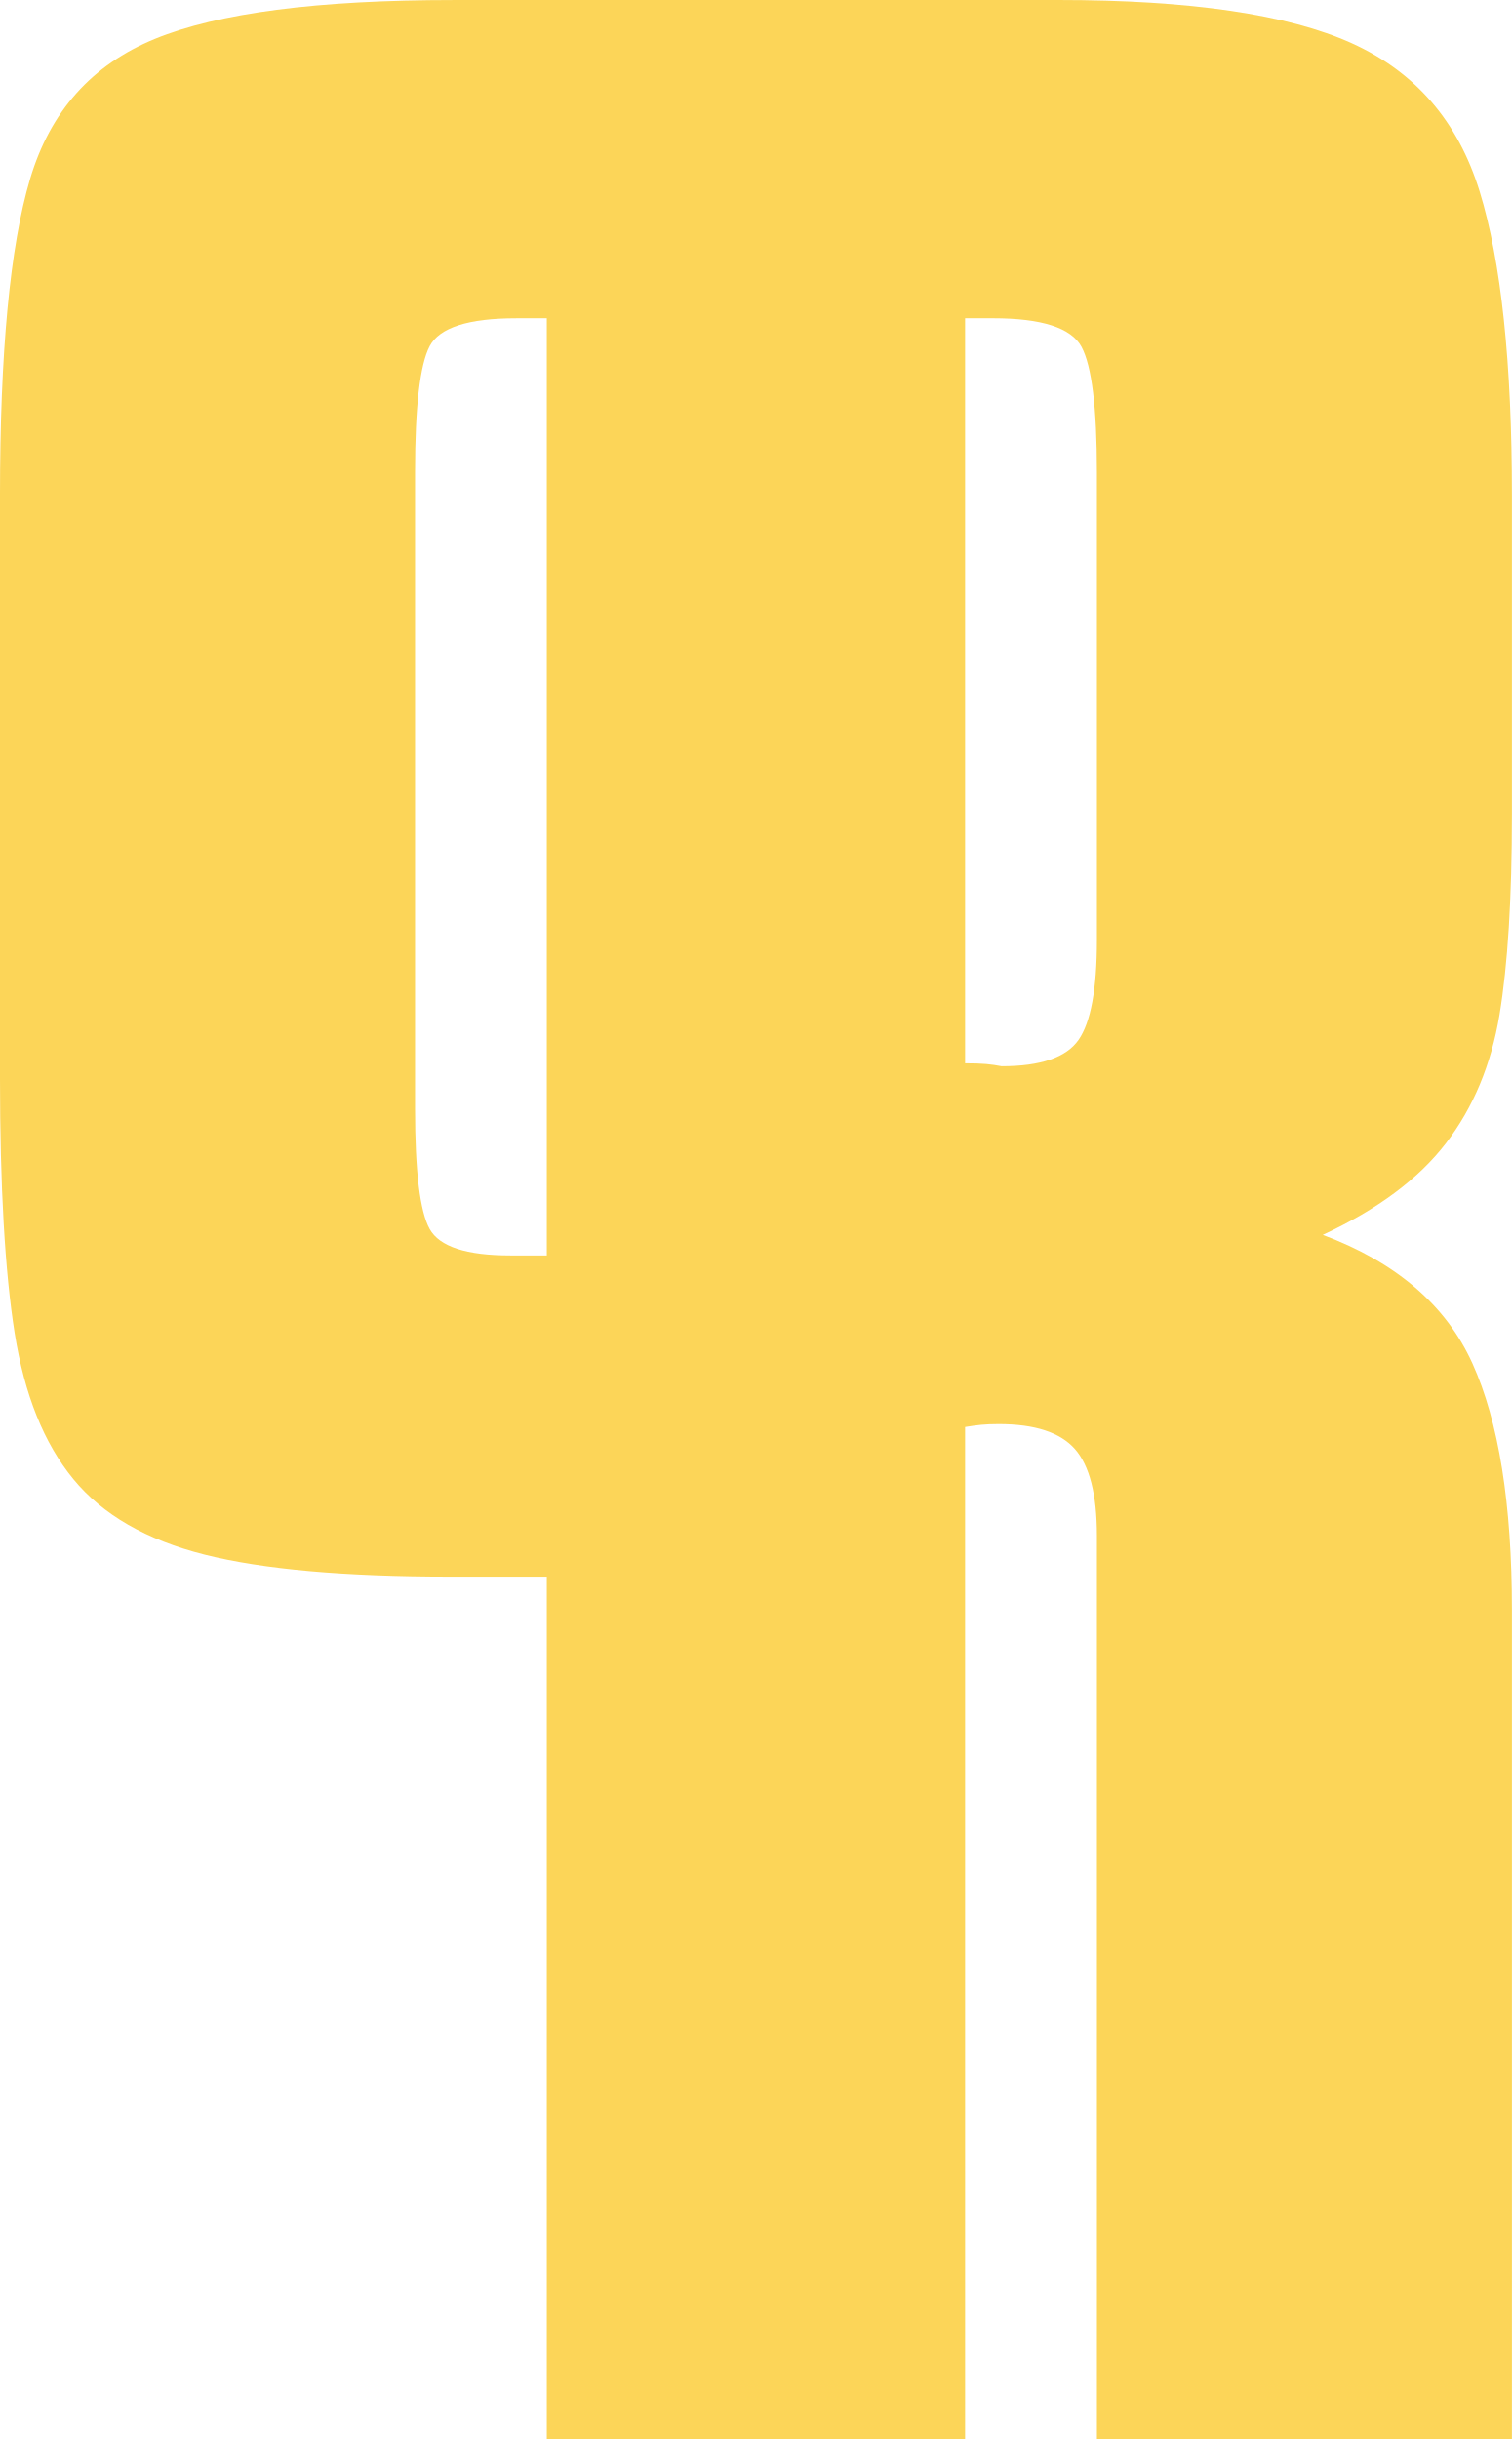
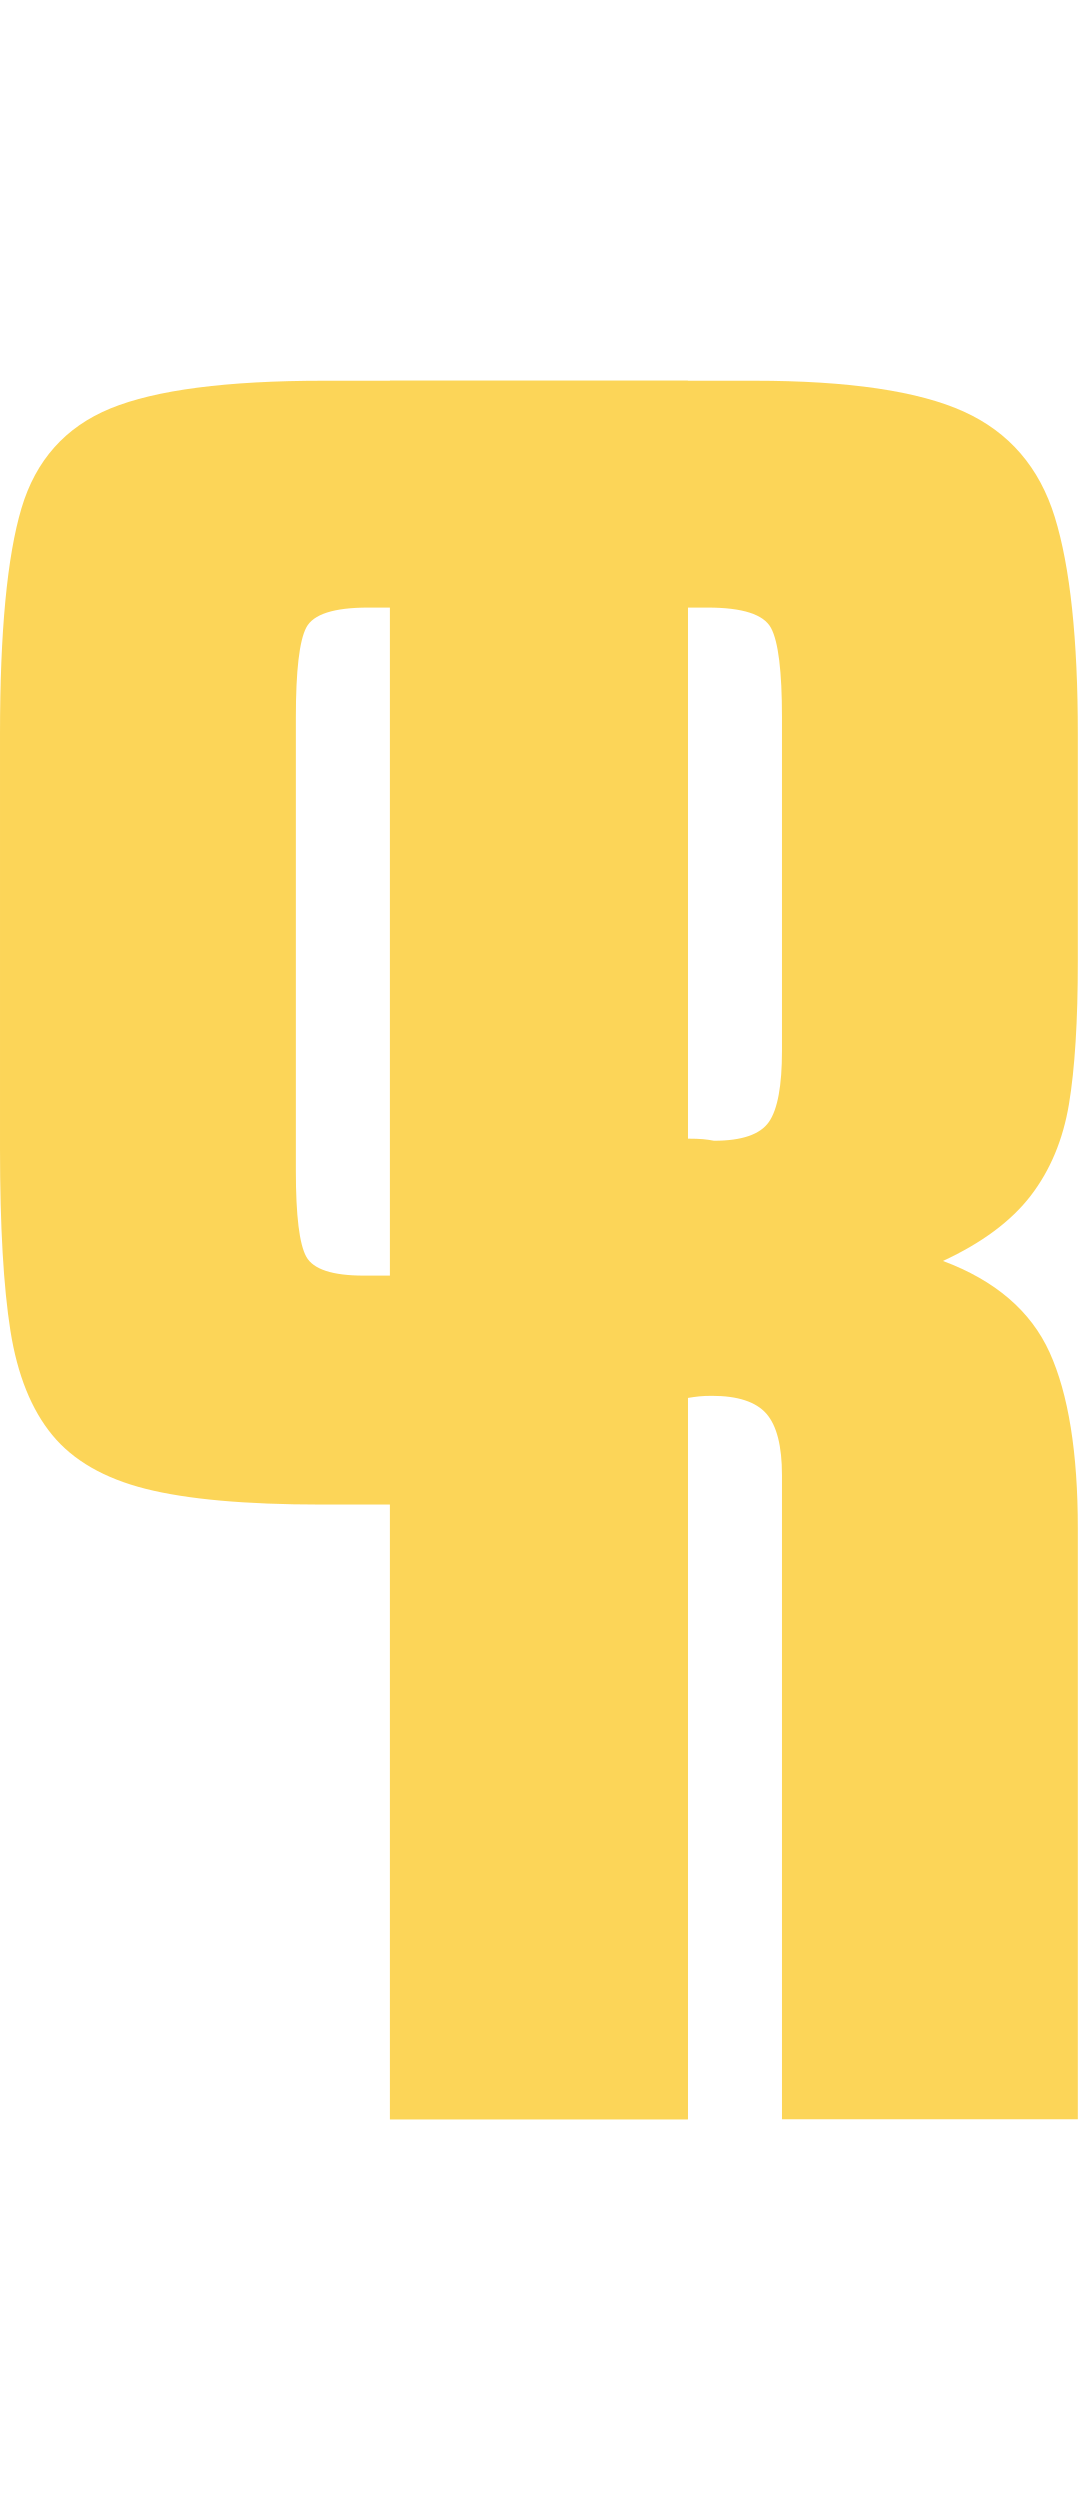
- <svg xmlns="http://www.w3.org/2000/svg" width="27.798mm" height="44.837mm" viewBox="0 0 27.798 44.837" version="1.1" id="svg1">
+ <svg xmlns="http://www.w3.org/2000/svg" id="svg1" width="73.061" height="169.463" viewBox="0 0 105.061 169.463">
  <defs id="defs1">
-     <clipPath clipPathUnits="userSpaceOnUse" id="clipPath24" class="logo-svg">
-       <path d="M 0,1920 H 1080 V 0 H 0 Z" transform="translate(-356.6759,-1035.192)" id="path24" />
+     <clipPath clipPathUnits="userSpaceOnUse" id="clipPath31">
+       <path d="M 0,1920 H 1080 V 0 H 0 Z" transform="translate(-957.8401,-1694.904)" id="path31" />
    </clipPath>
-     <clipPath clipPathUnits="userSpaceOnUse" id="clipPath26">
-       <path d="M 0,1920 H 1080 V 0 H 0 Z" transform="translate(-333.2893,-1035.192)" id="path26" />
+     <clipPath clipPathUnits="userSpaceOnUse" id="clipPath33">
+       <path d="M 0,1920 H 1080 V 0 H 0 Z" transform="translate(-934.4536,-1694.904)" id="path33" />
    </clipPath>
  </defs>
-   <g id="layer1" transform="translate(-90.48749,-126.2062)">
-     <path id="path23" d="m 0,0 v -38.825 c 0.459,0 0.828,-0.013 1.108,-0.038 0.28,-0.026 0.547,-0.065 0.803,-0.115 2.037,0 3.374,0.459 4.012,1.376 0.637,0.917 0.955,2.649 0.955,5.197 v 24.381 c 0,3.363 -0.267,5.54 -0.802,6.534 C 5.541,-0.497 3.999,0 1.452,0 Z M -21.782,16.584 H 4.855 c 6.888,0 11.991,-0.752 15.309,-2.254 3.317,-1.504 5.537,-4.077 6.659,-7.719 1.123,-3.643 1.684,-8.93 1.684,-15.858 v -16.585 c 0,-4.383 -0.217,-7.872 -0.649,-10.471 -0.434,-2.598 -1.365,-4.828 -2.79,-6.687 -1.427,-1.86 -3.567,-3.452 -6.42,-4.776 3.821,-1.428 6.42,-3.657 7.796,-6.688 1.375,-3.032 2.063,-7.325 2.063,-12.877 v -43.182 H 6.878 v 47.079 c 0,2.14 -0.382,3.642 -1.146,4.509 -0.764,0.866 -2.09,1.299 -3.974,1.299 -0.357,0 -0.663,-0.013 -0.917,-0.038 C 0.585,-57.69 0.306,-57.729 0,-57.779 v -52.734 h -21.782 z" style="fill:#fcd558;fill-opacity:1;fill-rule:nonzero;stroke:none" transform="matrix(0.3527778,0,0,-0.3527778,108.2284,132.0567)" clip-path="url(#clipPath24)" />
-     <path id="path25" clip-path="url(#clipPath26)" style="fill:#fcd558;fill-opacity:1;fill-rule:nonzero;stroke:none" d="m -3.25,16.583 c -7.093,0 -12.285,-0.675 -15.576,-2.023 -3.291,-1.351 -5.462,-3.784 -6.508,-7.299 -1.046,-3.517 -1.569,-9.02 -1.569,-16.509 V -39.589 c 0,-5.656 0.257,-10.088 0.765,-13.298 0.51,-3.21 1.529,-5.745 3.057,-7.604 1.529,-1.862 3.81,-3.173 6.841,-3.938 3.031,-0.763 7.298,-1.146 12.801,-1.146 H 1.605 V -110.512 H 23.387 V 16.583 Z M -7.2328127e-4,-1.0546875e-4 H 1.605 V -48.837 h -1.91 c -2.292,0 -3.694,0.459 -4.204,1.377 -0.509,0.917 -0.763,3.004 -0.763,6.265 v 33.17 c 0,3.412 0.254,5.603 0.763,6.571 0.51,0.968 2.013,1.453 4.509,1.453 z" transform="matrix(0.3527778,0,0,-0.3527778,99.97813,132.0567)" />
+   <g id="layer-MC0" transform="translate(-2670.068,-278.0156)">
+     <path id="path30" d="m 0,0 v -38.825 c 0.459,0 0.828,-0.013 1.108,-0.038 0.28,-0.026 0.547,-0.065 0.803,-0.115 2.037,0 3.374,0.459 4.012,1.376 0.637,0.917 0.955,2.649 0.955,5.197 v 24.381 c 0,3.363 -0.267,5.54 -0.802,6.534 C 5.541,-0.497 3.999,0 1.452,0 Z M -21.782,16.584 H 4.855 c 6.888,0 11.991,-0.752 15.309,-2.254 3.317,-1.504 5.537,-4.077 6.659,-7.719 1.123,-3.643 1.684,-8.93 1.684,-15.858 v -16.585 c 0,-4.383 -0.217,-7.872 -0.649,-10.471 -0.434,-2.598 -1.365,-4.828 -2.79,-6.687 -1.427,-1.86 -3.567,-3.453 -6.42,-4.776 3.821,-1.428 6.42,-3.657 7.796,-6.688 1.375,-3.032 2.063,-7.325 2.063,-12.877 v -43.182 H 6.878 v 47.079 c 0,2.14 -0.382,3.642 -1.146,4.509 -0.764,0.866 -2.09,1.299 -3.974,1.299 -0.357,0 -0.663,-0.013 -0.917,-0.038 C 0.585,-57.69 0.306,-57.729 0,-57.779 v -52.734 h -21.782 z" style="fill:#fcd558;fill-opacity:1;fill-rule:nonzero;stroke:none" transform="matrix(1.333333,0,0,-1.333333,2737.12,300.1276)" clip-path="url(#clipPath31)" />
+     <path id="path32" d="m 0,0 c -2.496,0 -3.999,-0.485 -4.509,-1.453 -0.509,-0.968 -0.764,-3.159 -0.764,-6.571 v -33.17 c 0,-3.261 0.255,-5.349 0.764,-6.266 0.51,-0.918 1.91,-1.377 4.203,-1.377 H 1.605 V 0 Z M 23.387,-110.513 H 1.605 v 44.939 h -5.044 c -5.503,0 -9.77,0.383 -12.801,1.146 -3.031,0.765 -5.312,2.075 -6.841,3.937 -1.528,1.859 -2.547,4.394 -3.057,7.604 -0.508,3.21 -0.764,7.642 -0.764,13.298 v 30.342 c 0,7.489 0.523,12.991 1.569,16.508 1.046,3.515 3.216,5.948 6.507,7.298 3.291,1.349 8.483,2.025 15.576,2.025 h 26.637 z" style="fill:#fcd558;fill-opacity:1;fill-rule:nonzero;stroke:none" transform="matrix(1.333333,0,0,-1.333333,2705.938,300.1276)" clip-path="url(#clipPath33)" />
  </g>
</svg>
